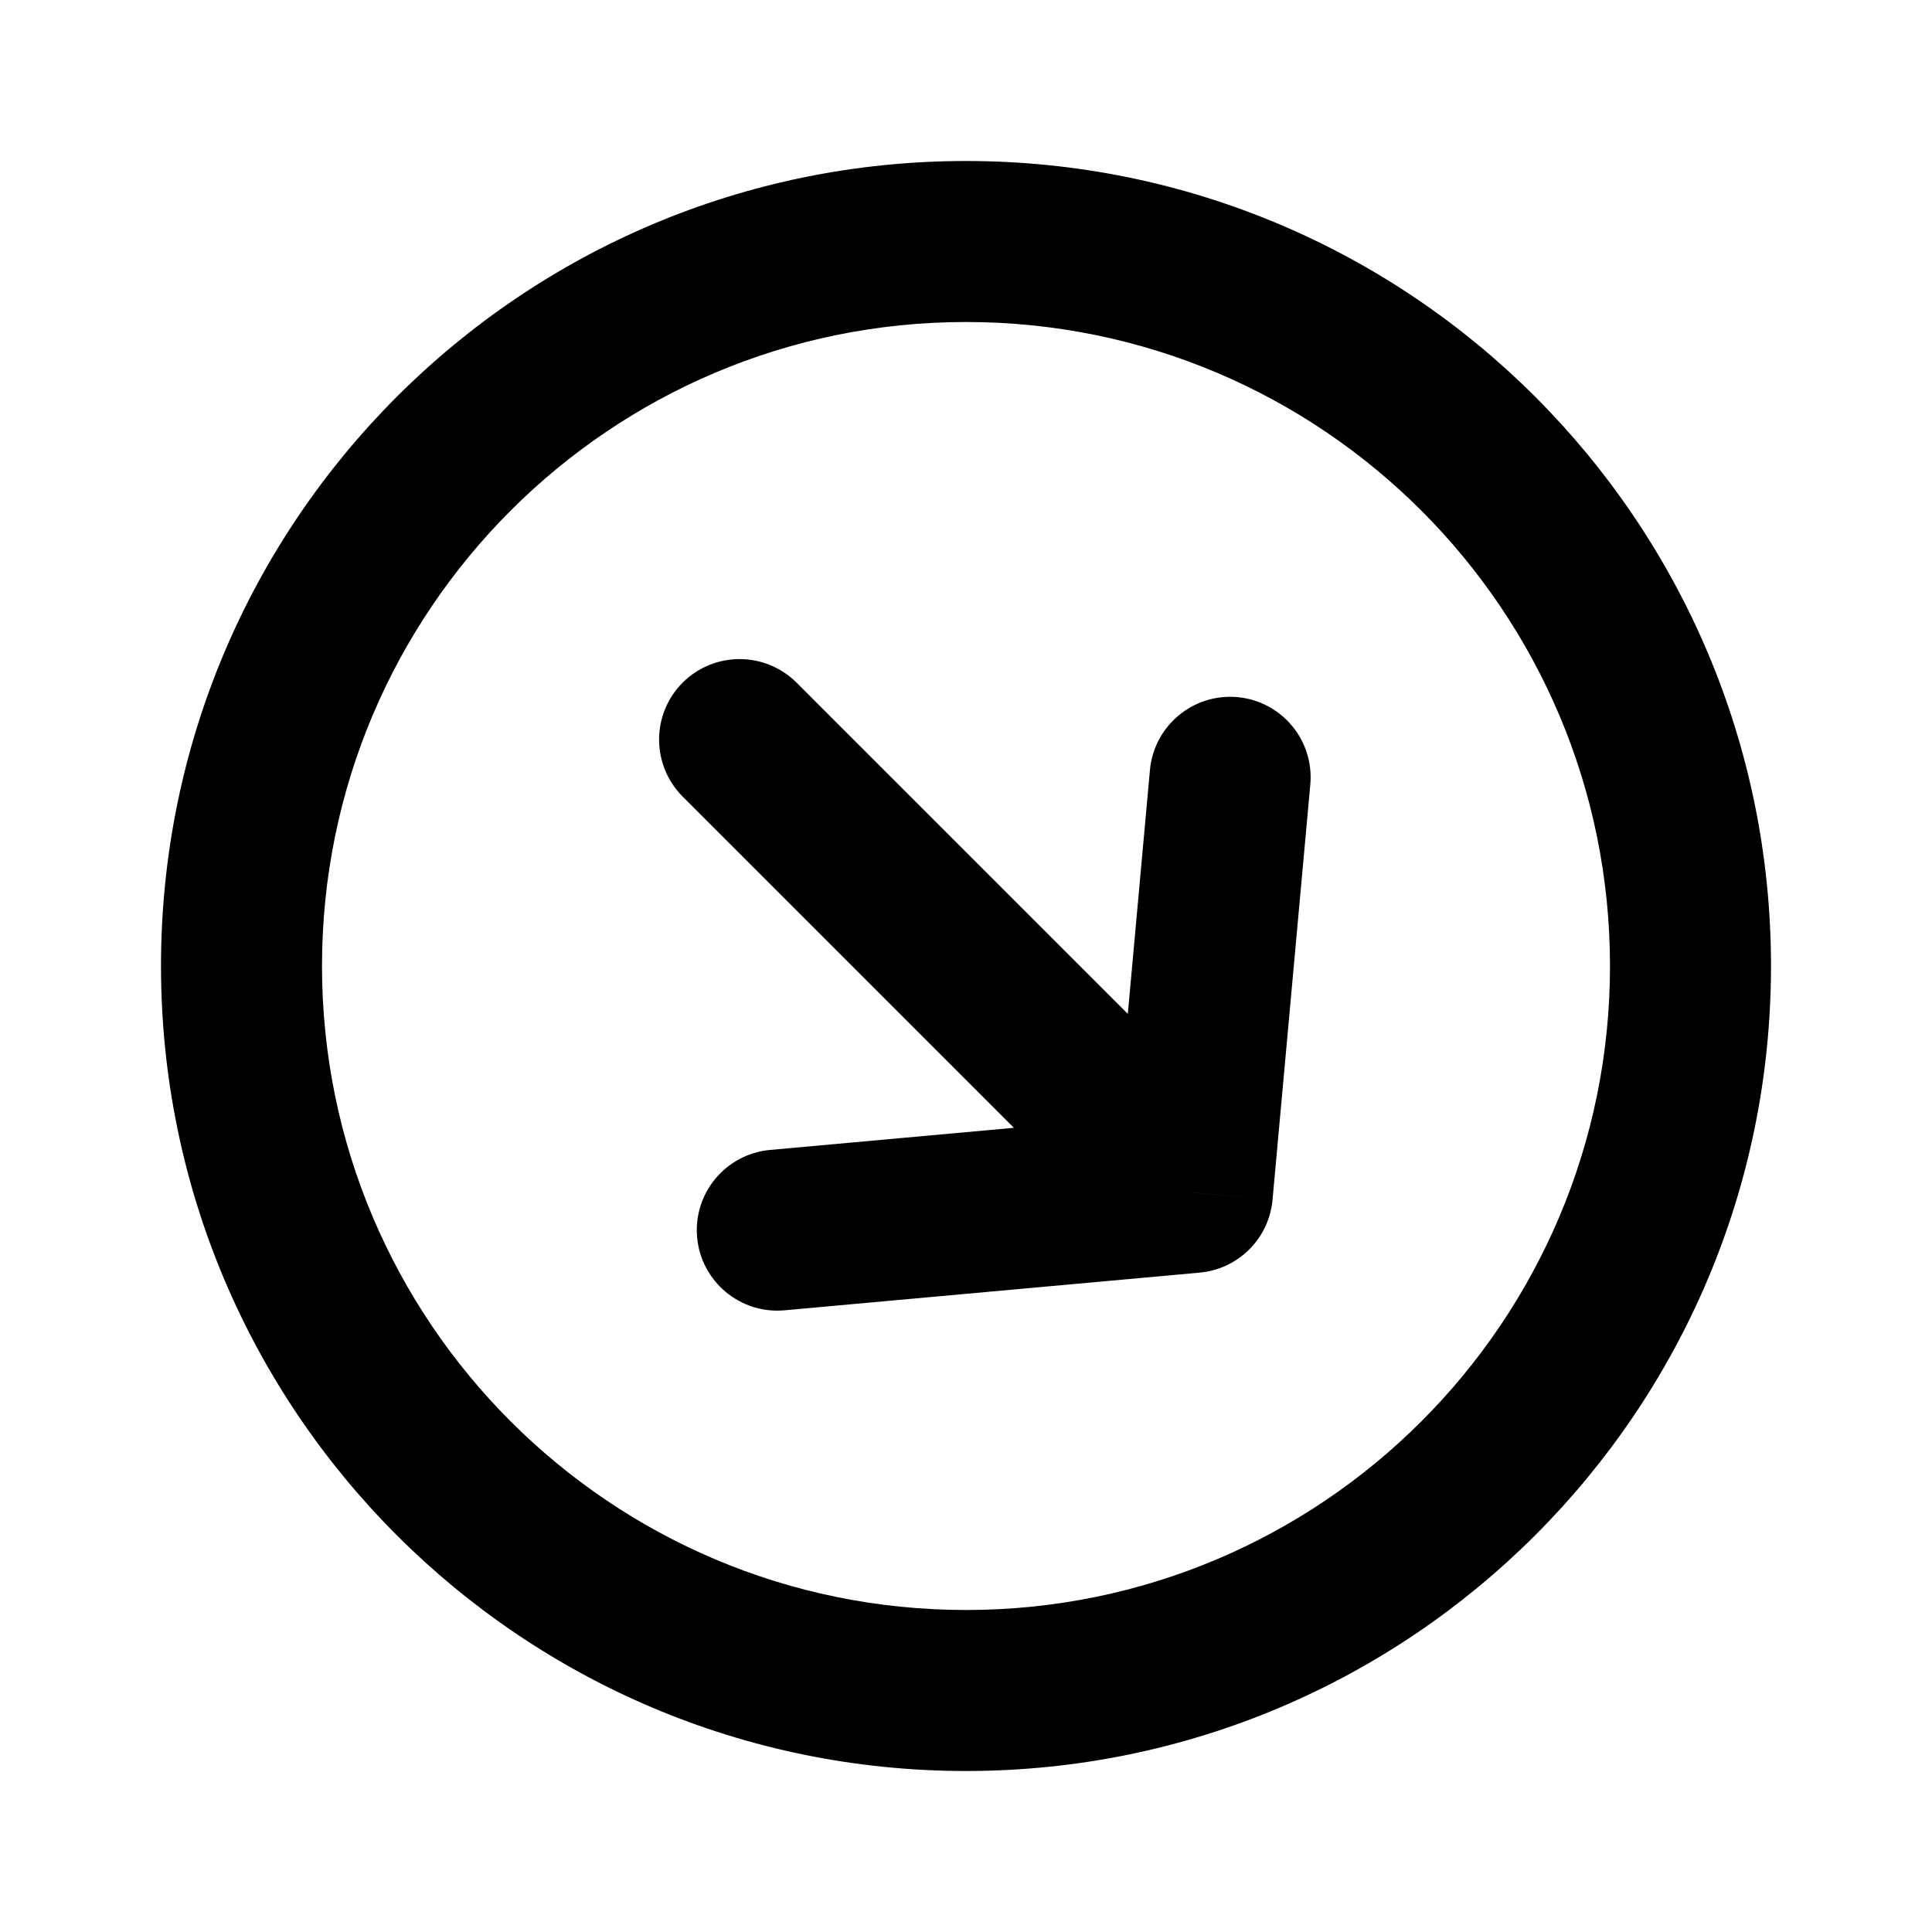
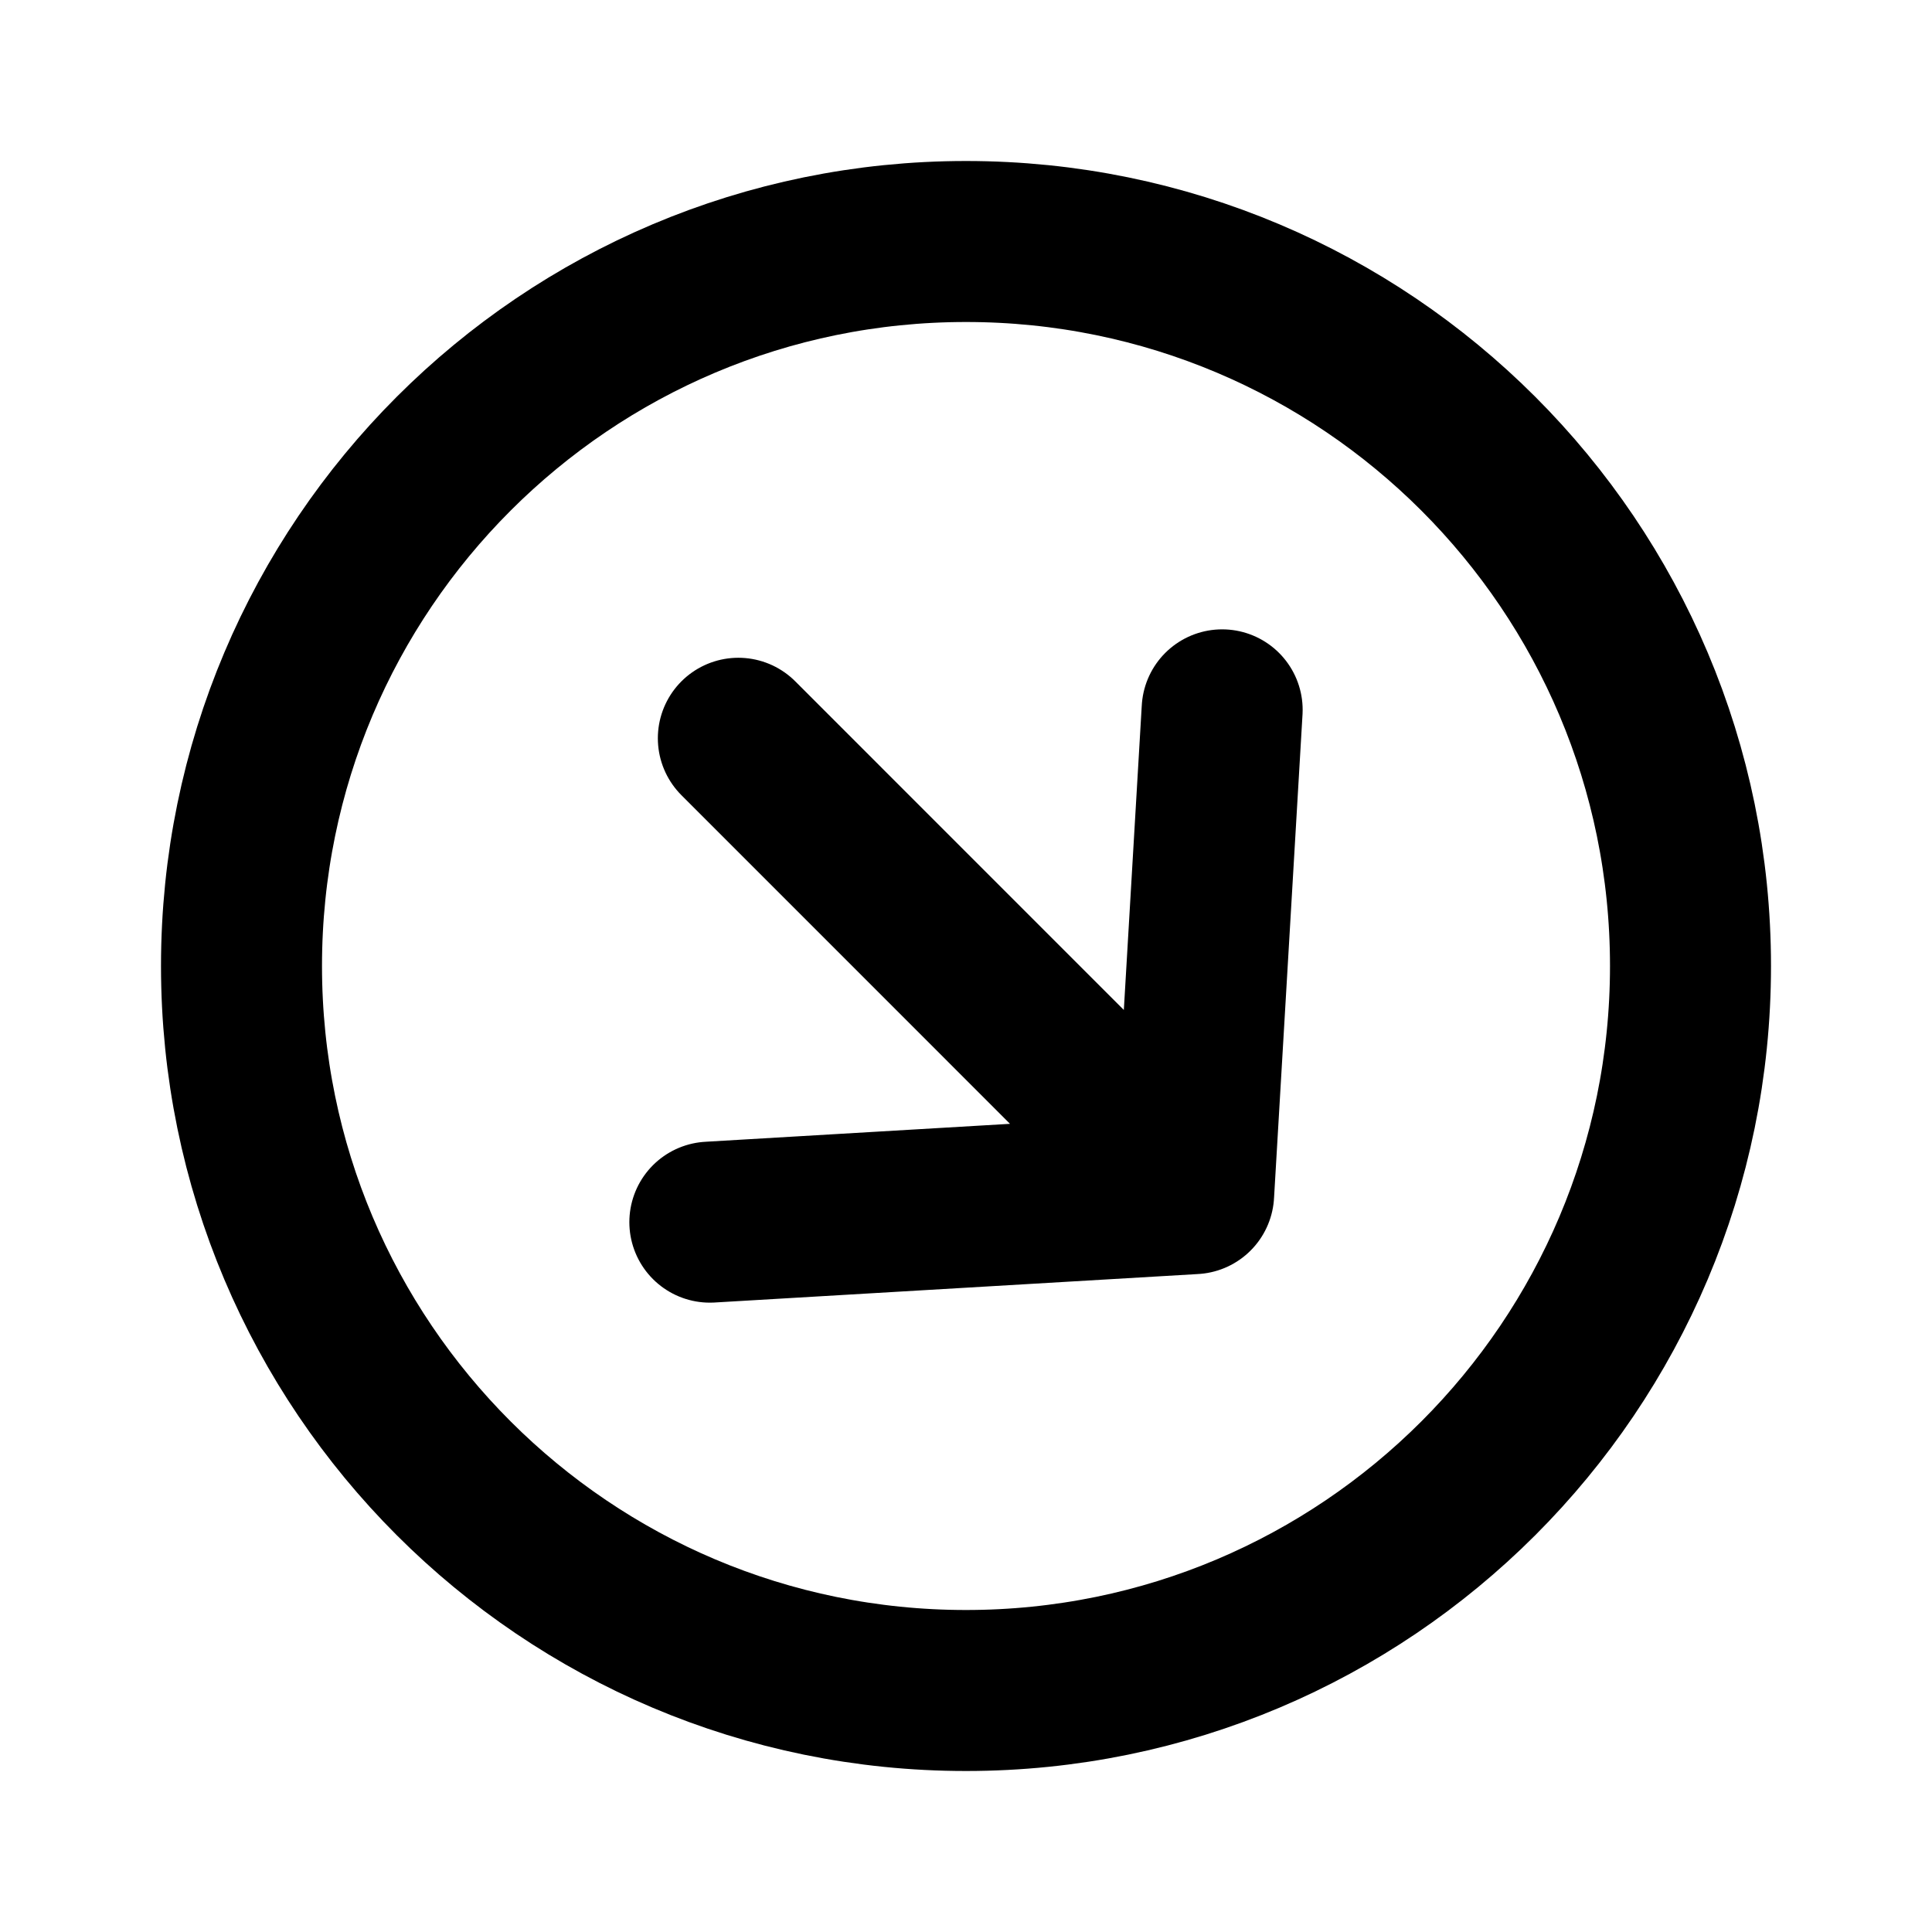
<svg xmlns="http://www.w3.org/2000/svg" width="24" height="24" viewBox="0 0 24 24" fill="none">
-   <path d="M16.277 9.747C16.327 9.197 15.922 8.71 15.372 8.66C14.822 8.61 14.335 9.016 14.285 9.566L16.277 9.747ZM14.812 14.813L14.903 15.809C15.384 15.765 15.765 15.384 15.808 14.903L14.812 14.813ZM9.566 14.285C9.016 14.335 8.61 14.822 8.66 15.372C8.71 15.922 9.197 16.327 9.747 16.277L9.566 14.285ZM9.895 8.48C9.504 8.09 8.871 8.09 8.48 8.48C8.09 8.871 8.09 9.504 8.48 9.895L9.895 8.48ZM14.285 9.566L13.817 14.722L15.808 14.903L16.277 9.747L14.285 9.566ZM14.722 13.817L9.566 14.285L9.747 16.277L14.903 15.809L14.722 13.817ZM15.52 14.105L9.895 8.48L8.48 9.895L14.105 15.52L15.52 14.105ZM20 12C20 16.418 16.418 20 12 20V22C17.523 22 22 17.523 22 12H20ZM12 20C7.582 20 4 16.418 4 12H2C2 17.523 6.477 22 12 22V20ZM4 12C4 7.582 7.582 4 12 4V2C6.477 2 2 6.477 2 12H4ZM12 4C16.418 4 20 7.582 20 12H22C22 6.477 17.523 2 12 2V4Z" fill="black" />
+   <path d="M12 21C16.971 21 21 16.971 21 12C21 7.029 16.971 3 12 3C7.029 3 3 7.029 3 12C3 16.971 7.029 21 12 21Z" stroke="black" stroke-width="2" stroke-linecap="round" />
+   <path d="M14.828 14.828L8.818 15.182M14.828 14.828L15.182 8.818M14.828 14.828L9.172 9.171" stroke="black" stroke-width="2" stroke-linecap="round" stroke-linejoin="round" />
</svg>
